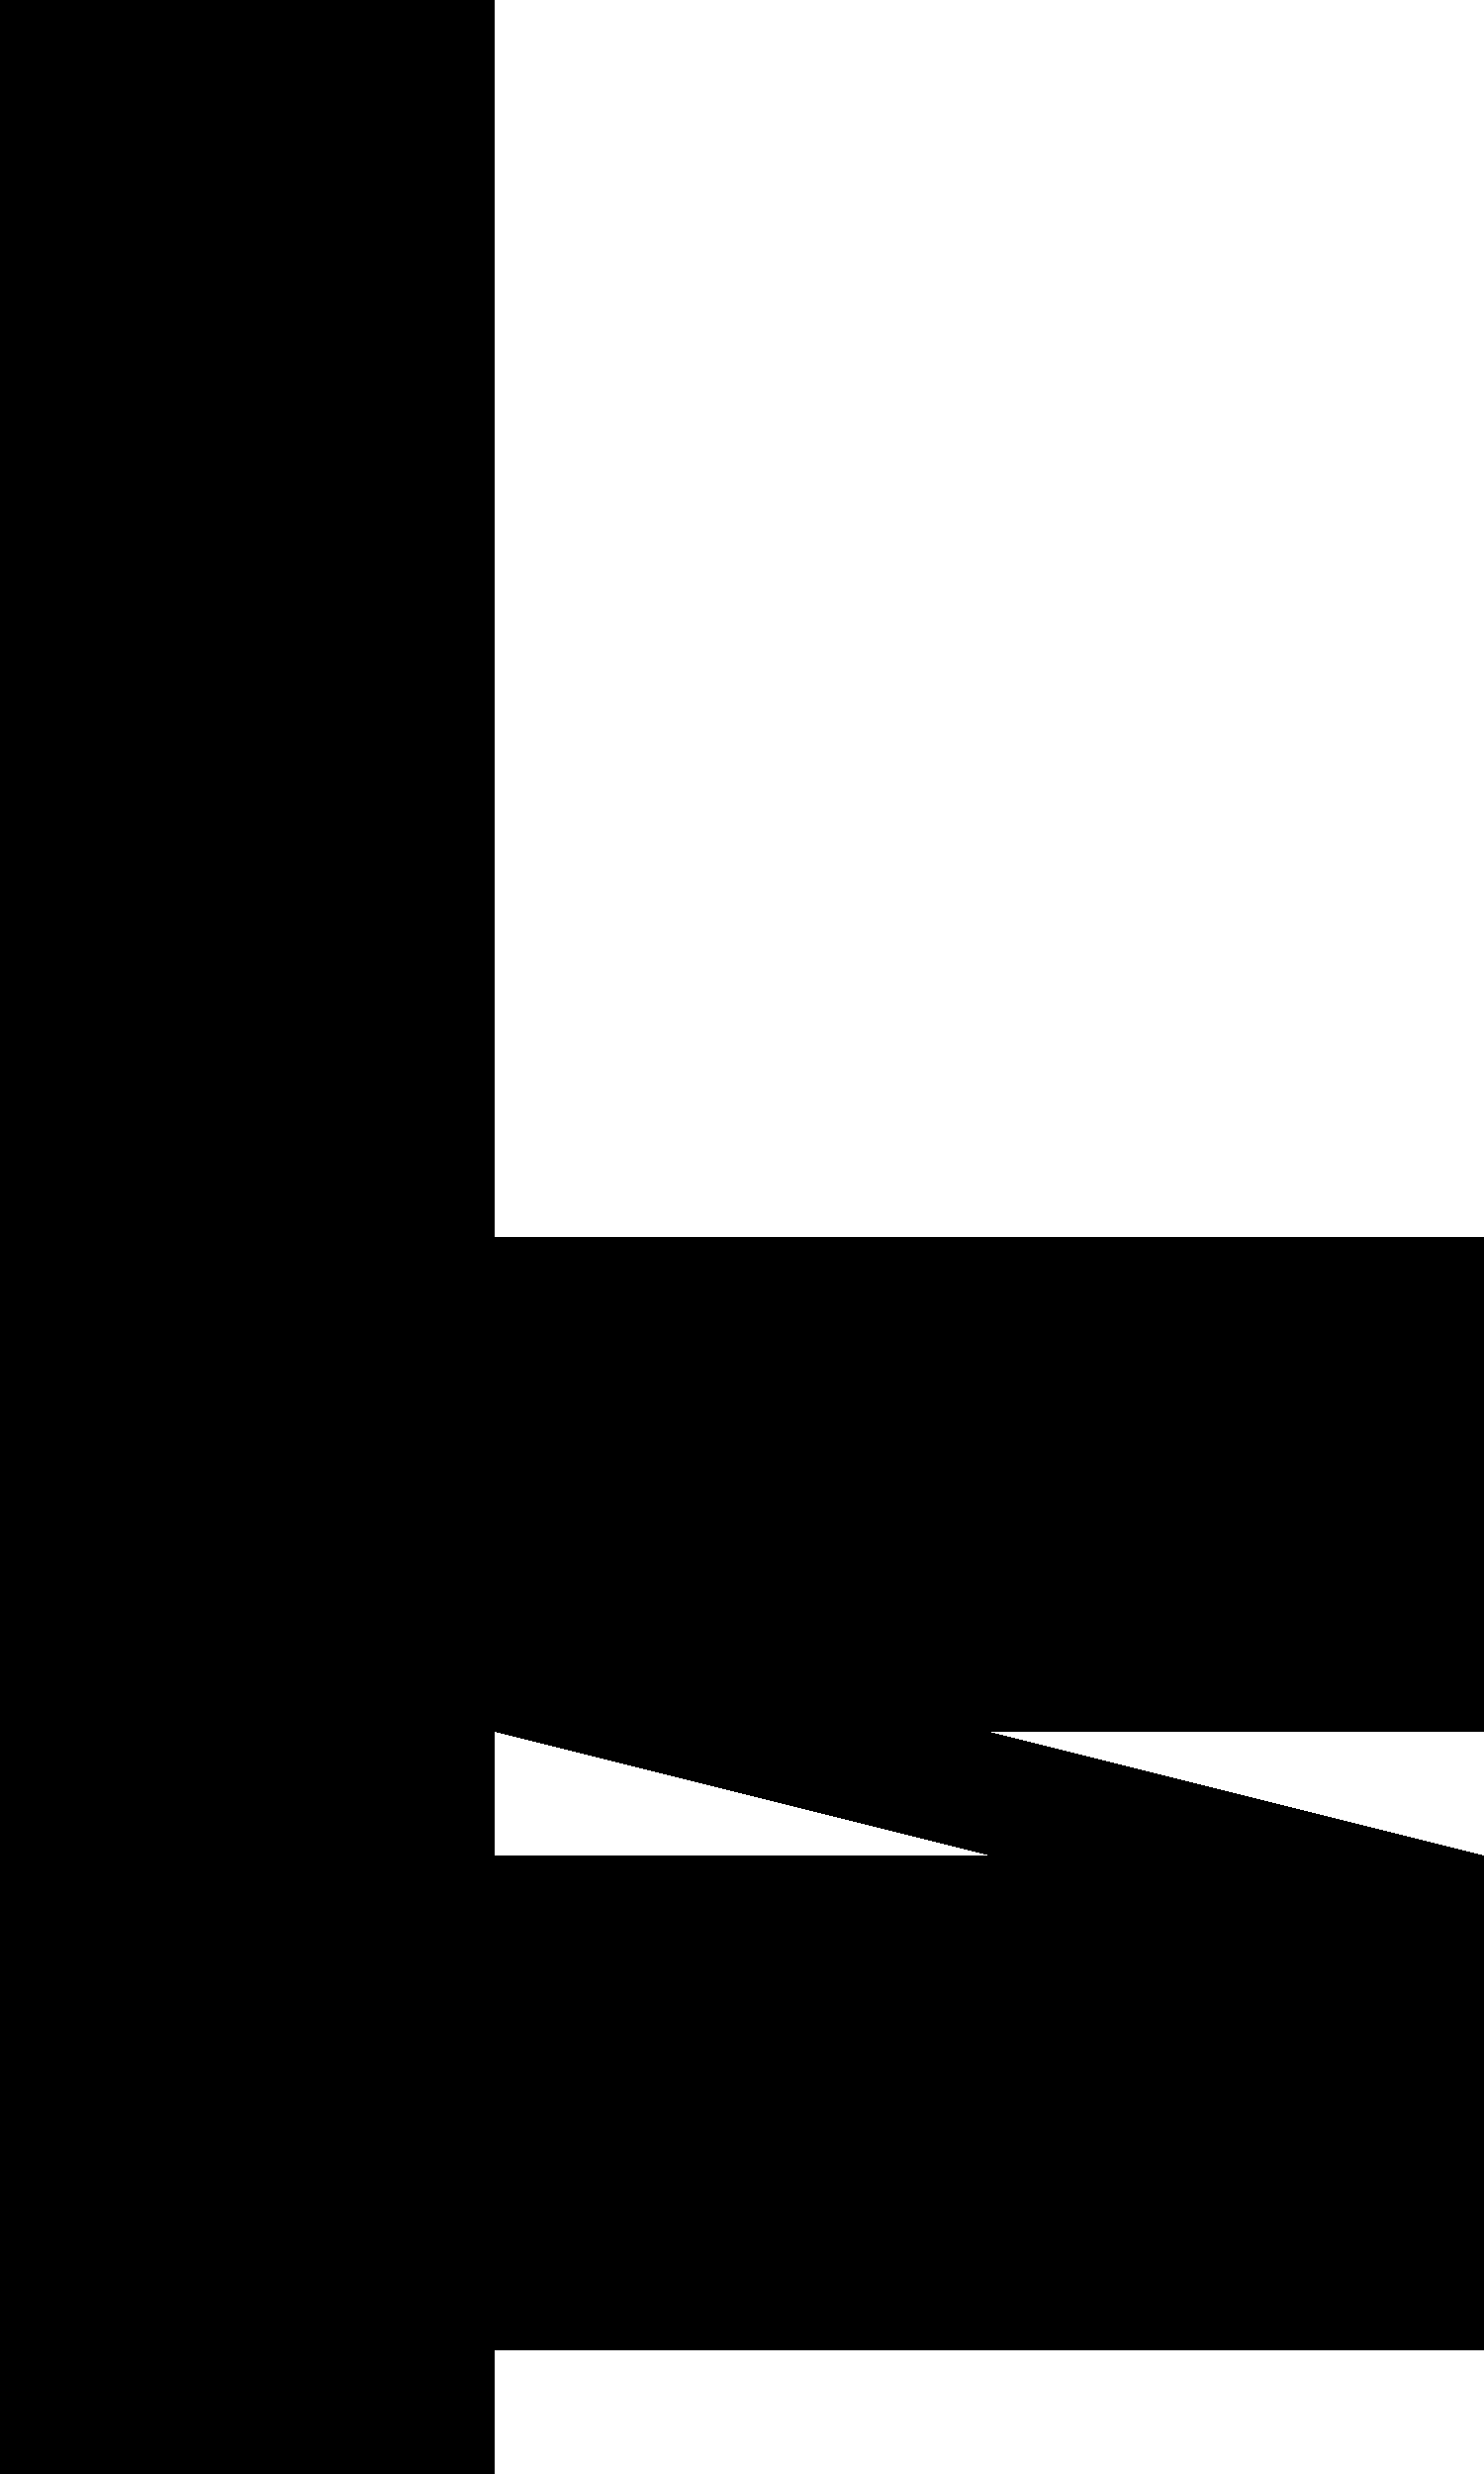
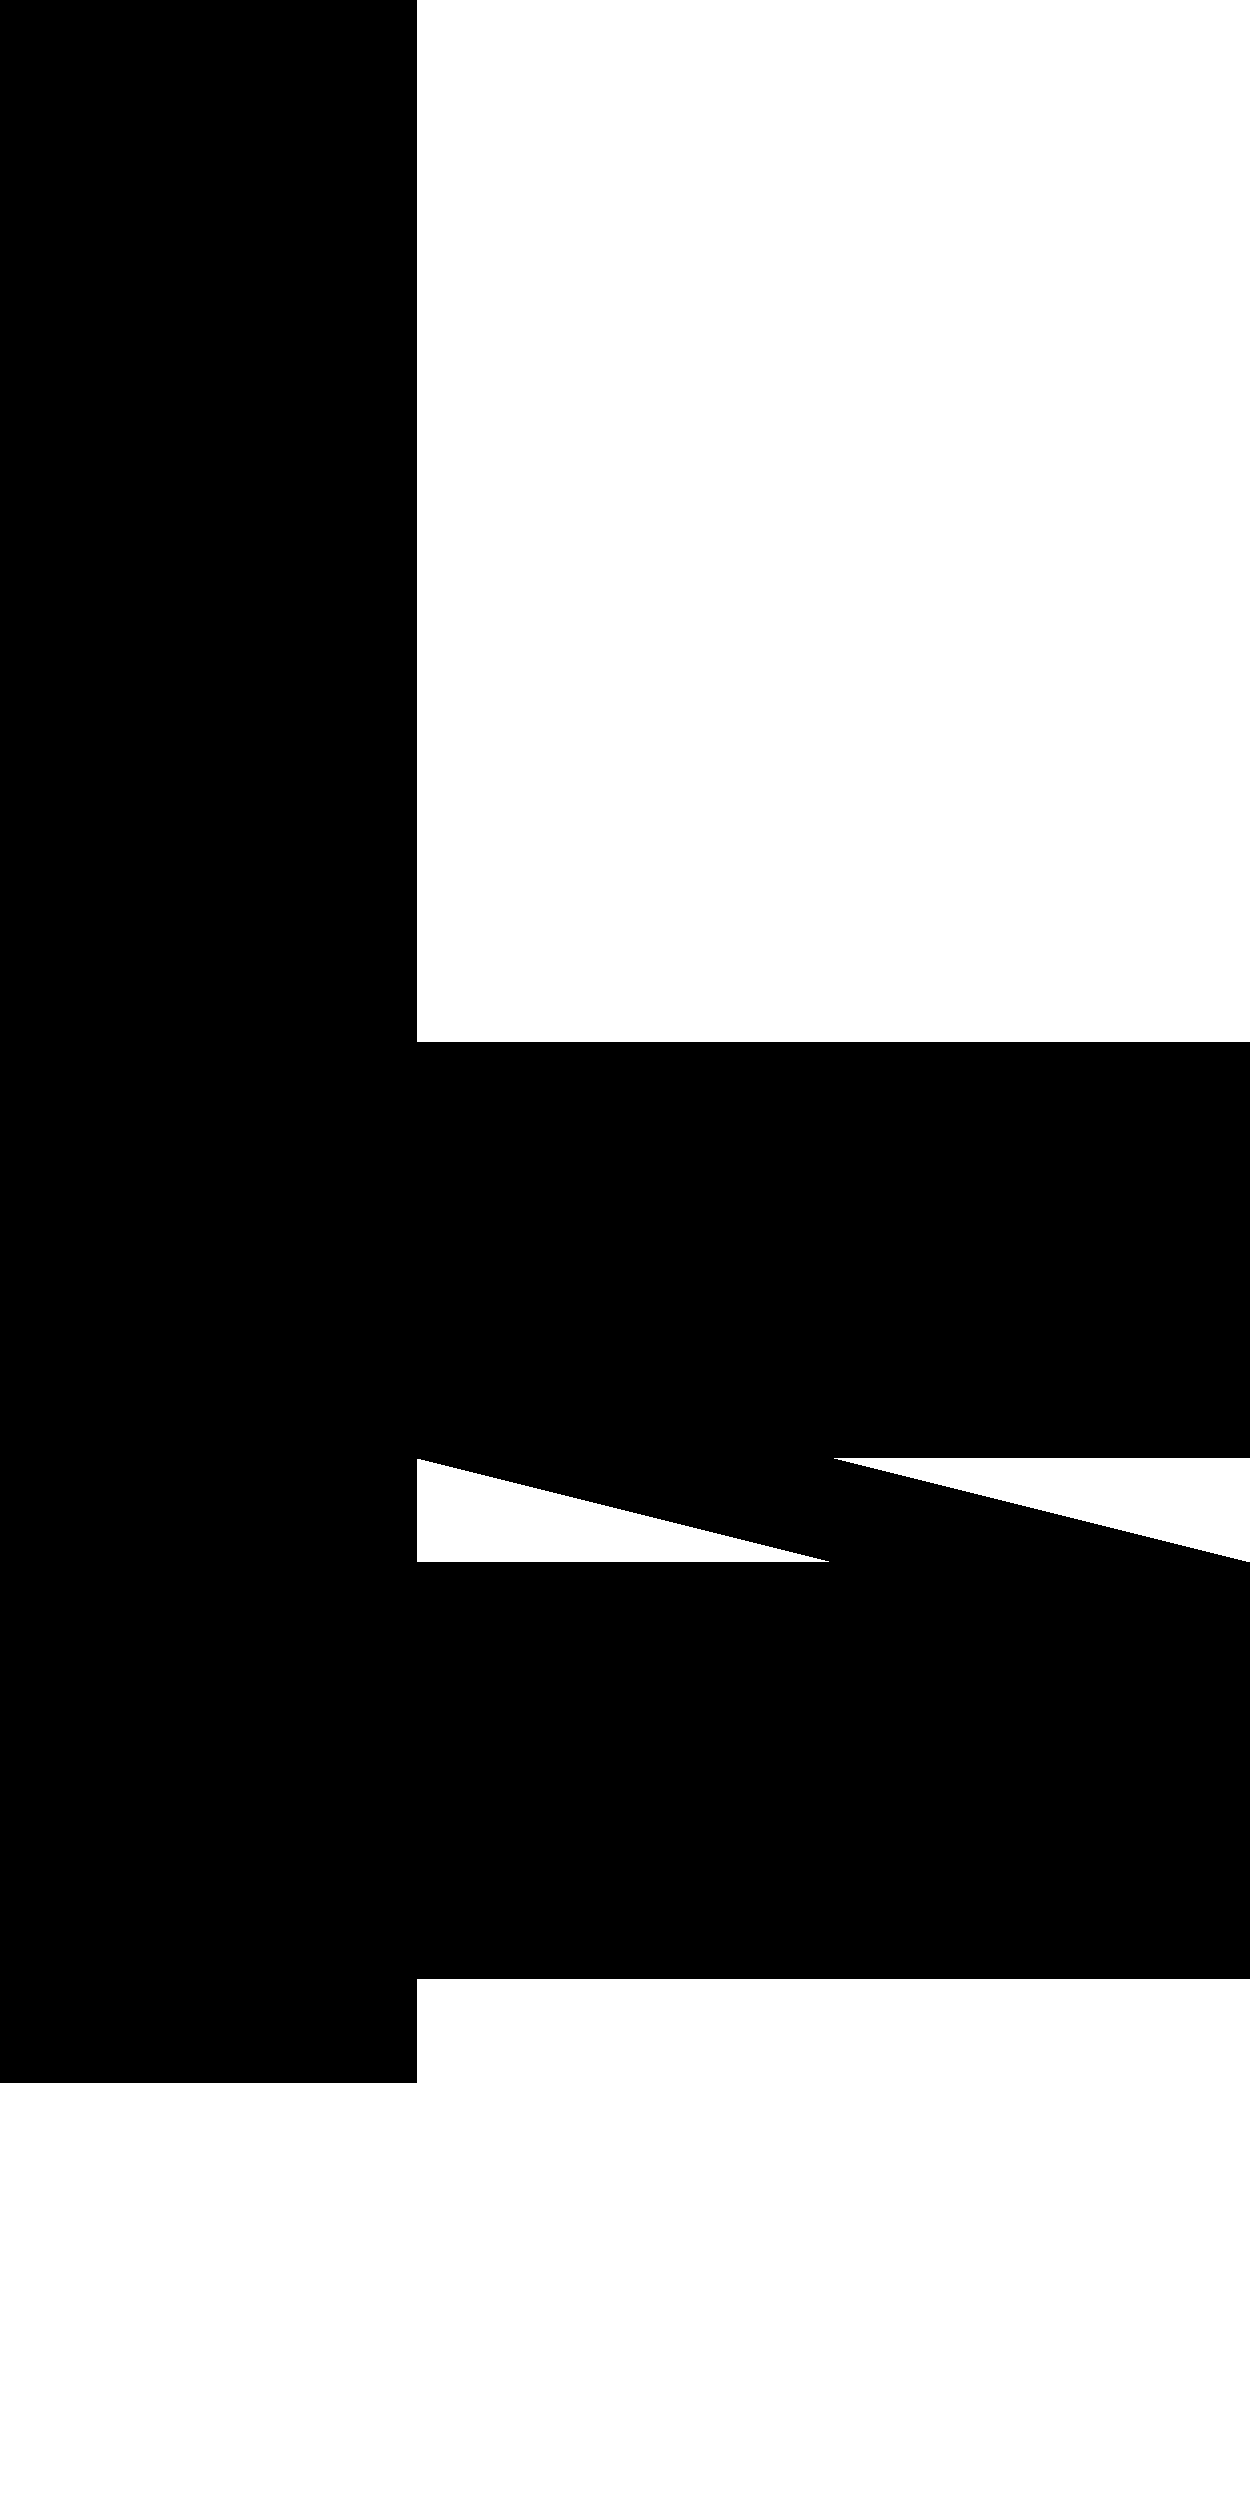
- <svg xmlns="http://www.w3.org/2000/svg" viewBox="0 0 12 20" shape-rendering="crispEdges">
+ <svg xmlns="http://www.w3.org/2000/svg" viewBox="0 0 12 24" shape-rendering="crispEdges">
  <g>
    <polygon class="k" points="0,0 4,0 4,20 0,20" />
    <polygon class="k" points="4,10 12,10 12,14 4,14" />
    <polygon class="k" points="4,15 12,15 12,19 4,19" />
    <polygon class="k" points="4,14 8,14 12,15 8,15" />
  </g>
</svg>
